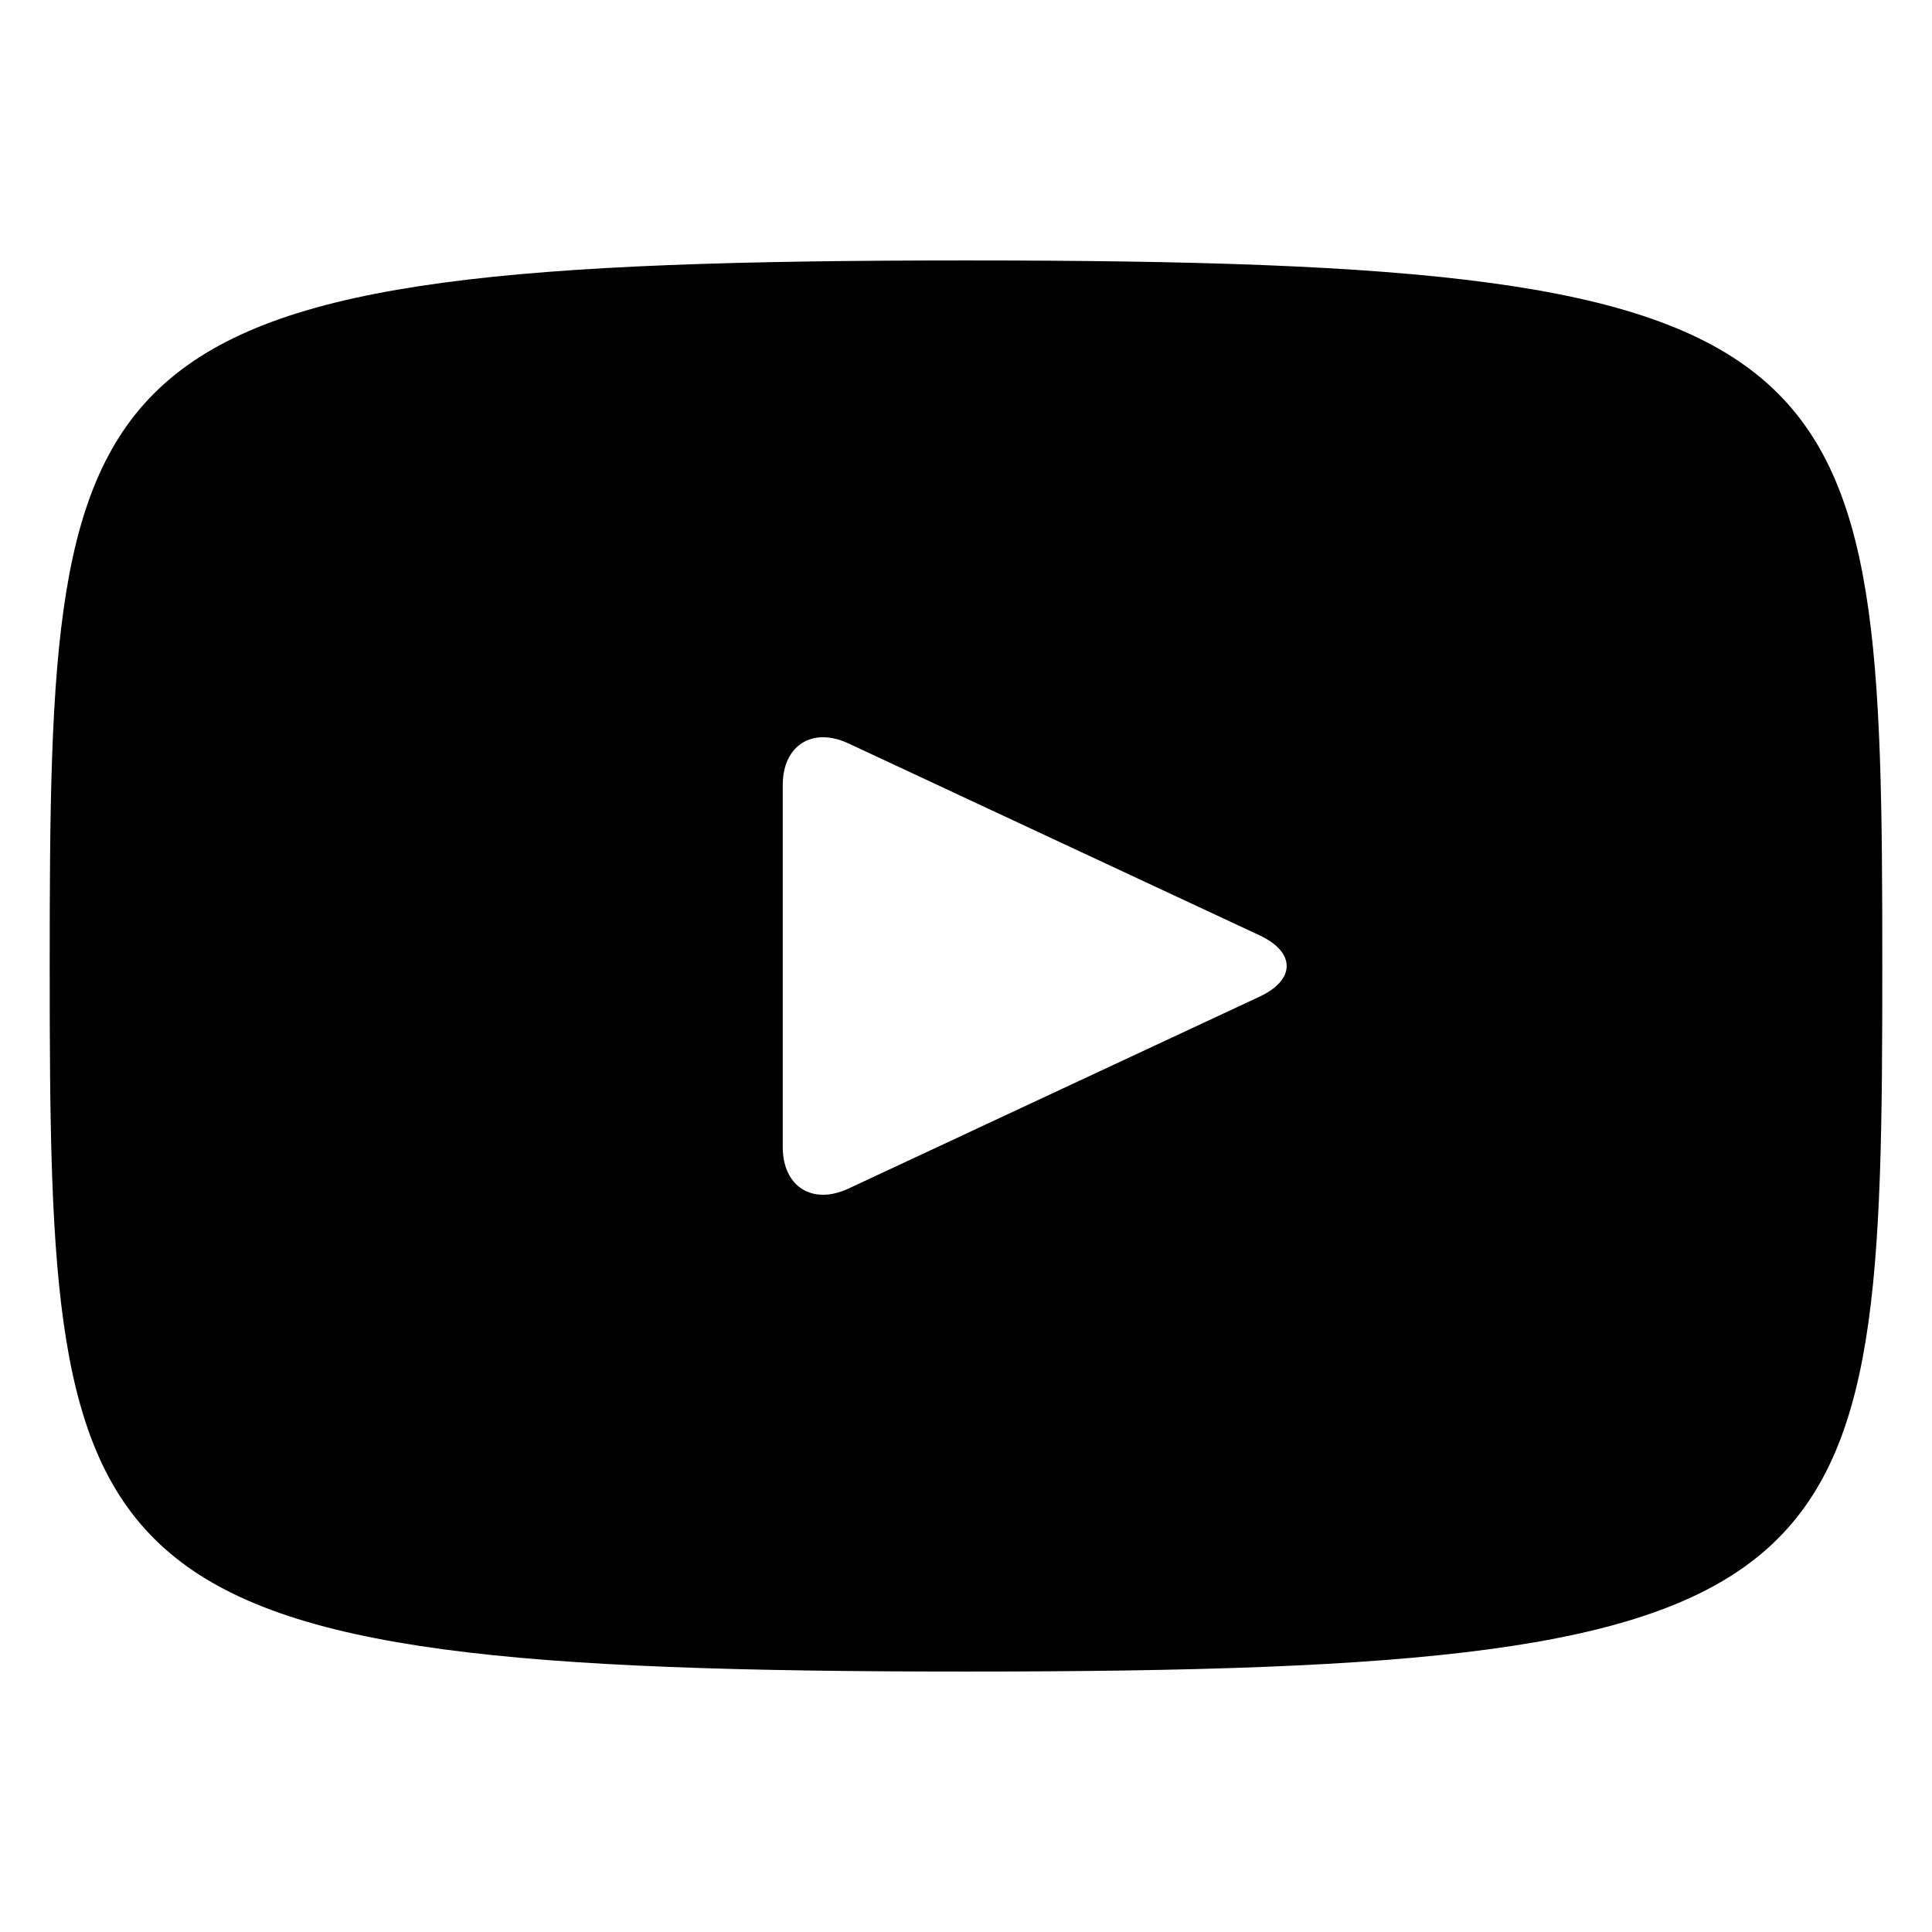
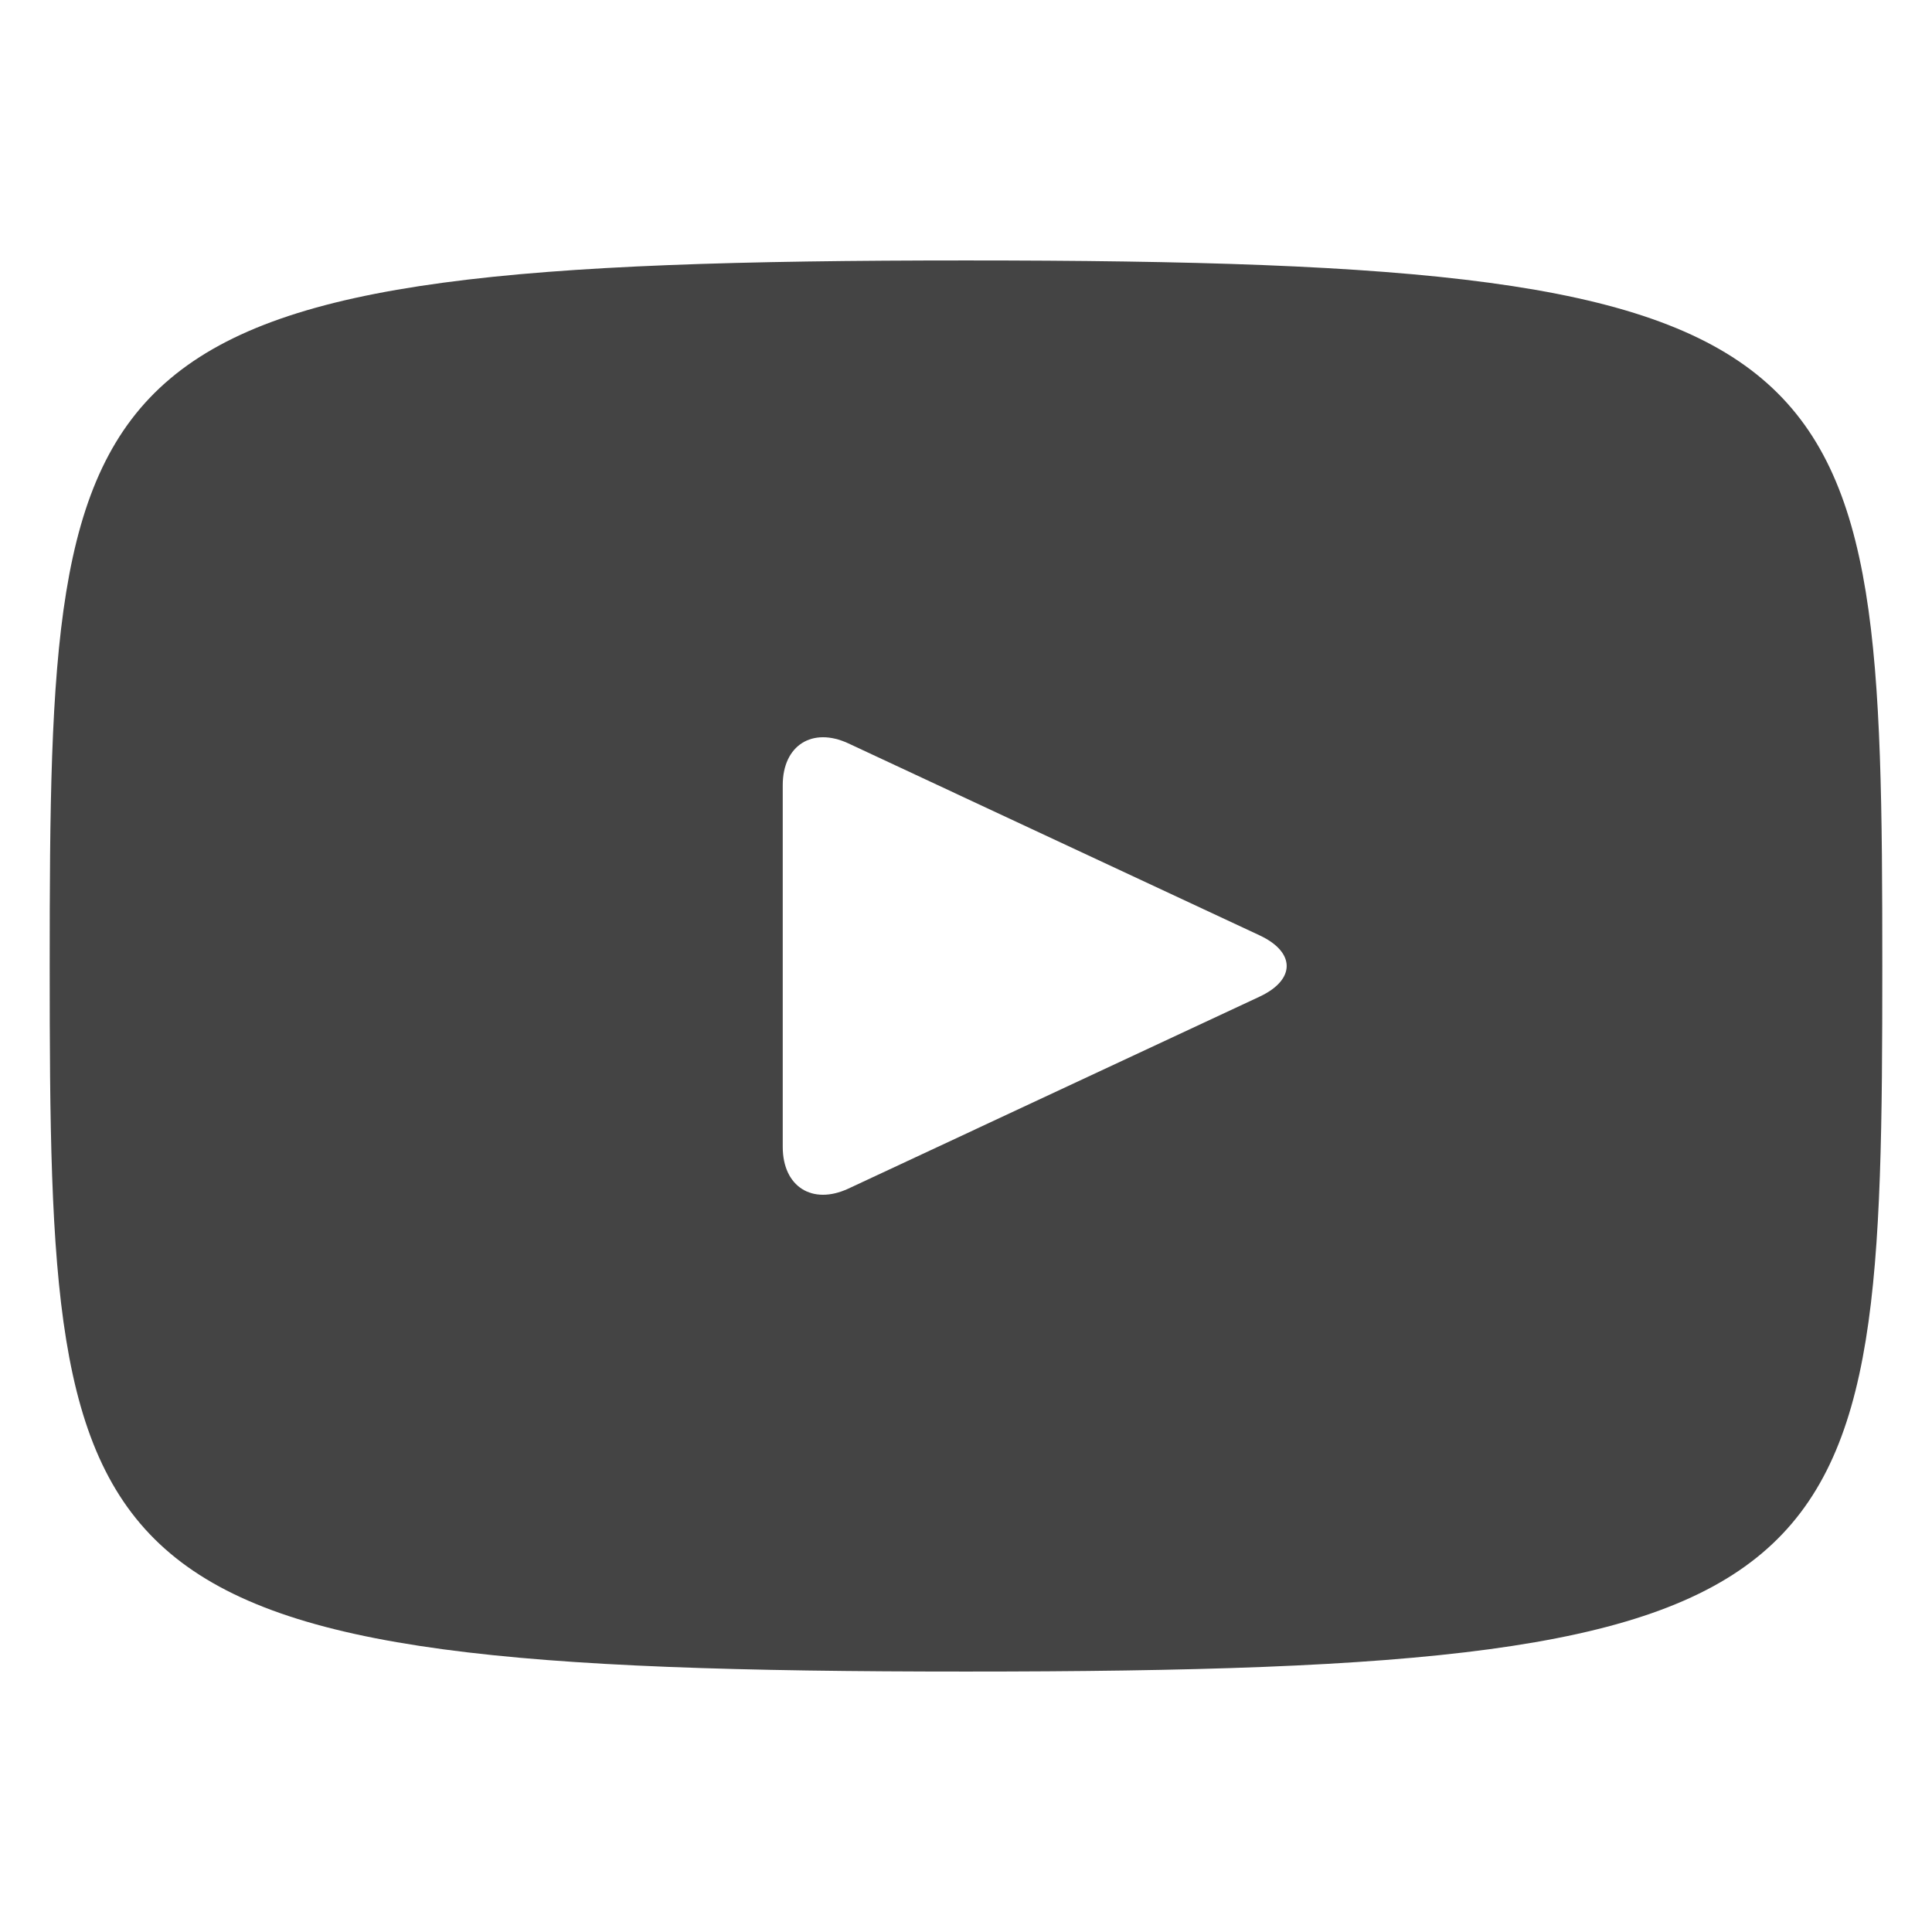
- <svg viewBox="0 0 1024 1024">
-   <path d="M512 138.043c-477.303 0-485.659 42.446-485.659 373.957s8.352 373.957 485.659 373.957 485.659-42.446 485.659-373.957-8.352-373.957-485.659-373.957zM667.654 528.222l-218.061 101.794c-19.086 8.839-34.724-1.068-34.724-22.146v-191.739c0-21.029 15.639-30.986 34.724-22.146l218.061 101.794c19.086 8.936 19.086 23.506 0 32.442z" />
+ <svg xmlns="http://www.w3.org/2000/svg" version="1.1" width="1024" height="1024" viewBox="0 0 1024 1024">
+   <path fill="#444" d="M512 138.043c-477.303 0-485.659 42.446-485.659 373.957s8.352 373.957 485.659 373.957 485.659-42.446 485.659-373.957-8.352-373.957-485.659-373.957zM667.654 528.222l-218.061 101.794c-19.086 8.839-34.724-1.068-34.724-22.146v-191.739c0-21.029 15.639-30.986 34.724-22.146l218.061 101.794c19.086 8.936 19.086 23.506 0 32.442z" />
</svg>
